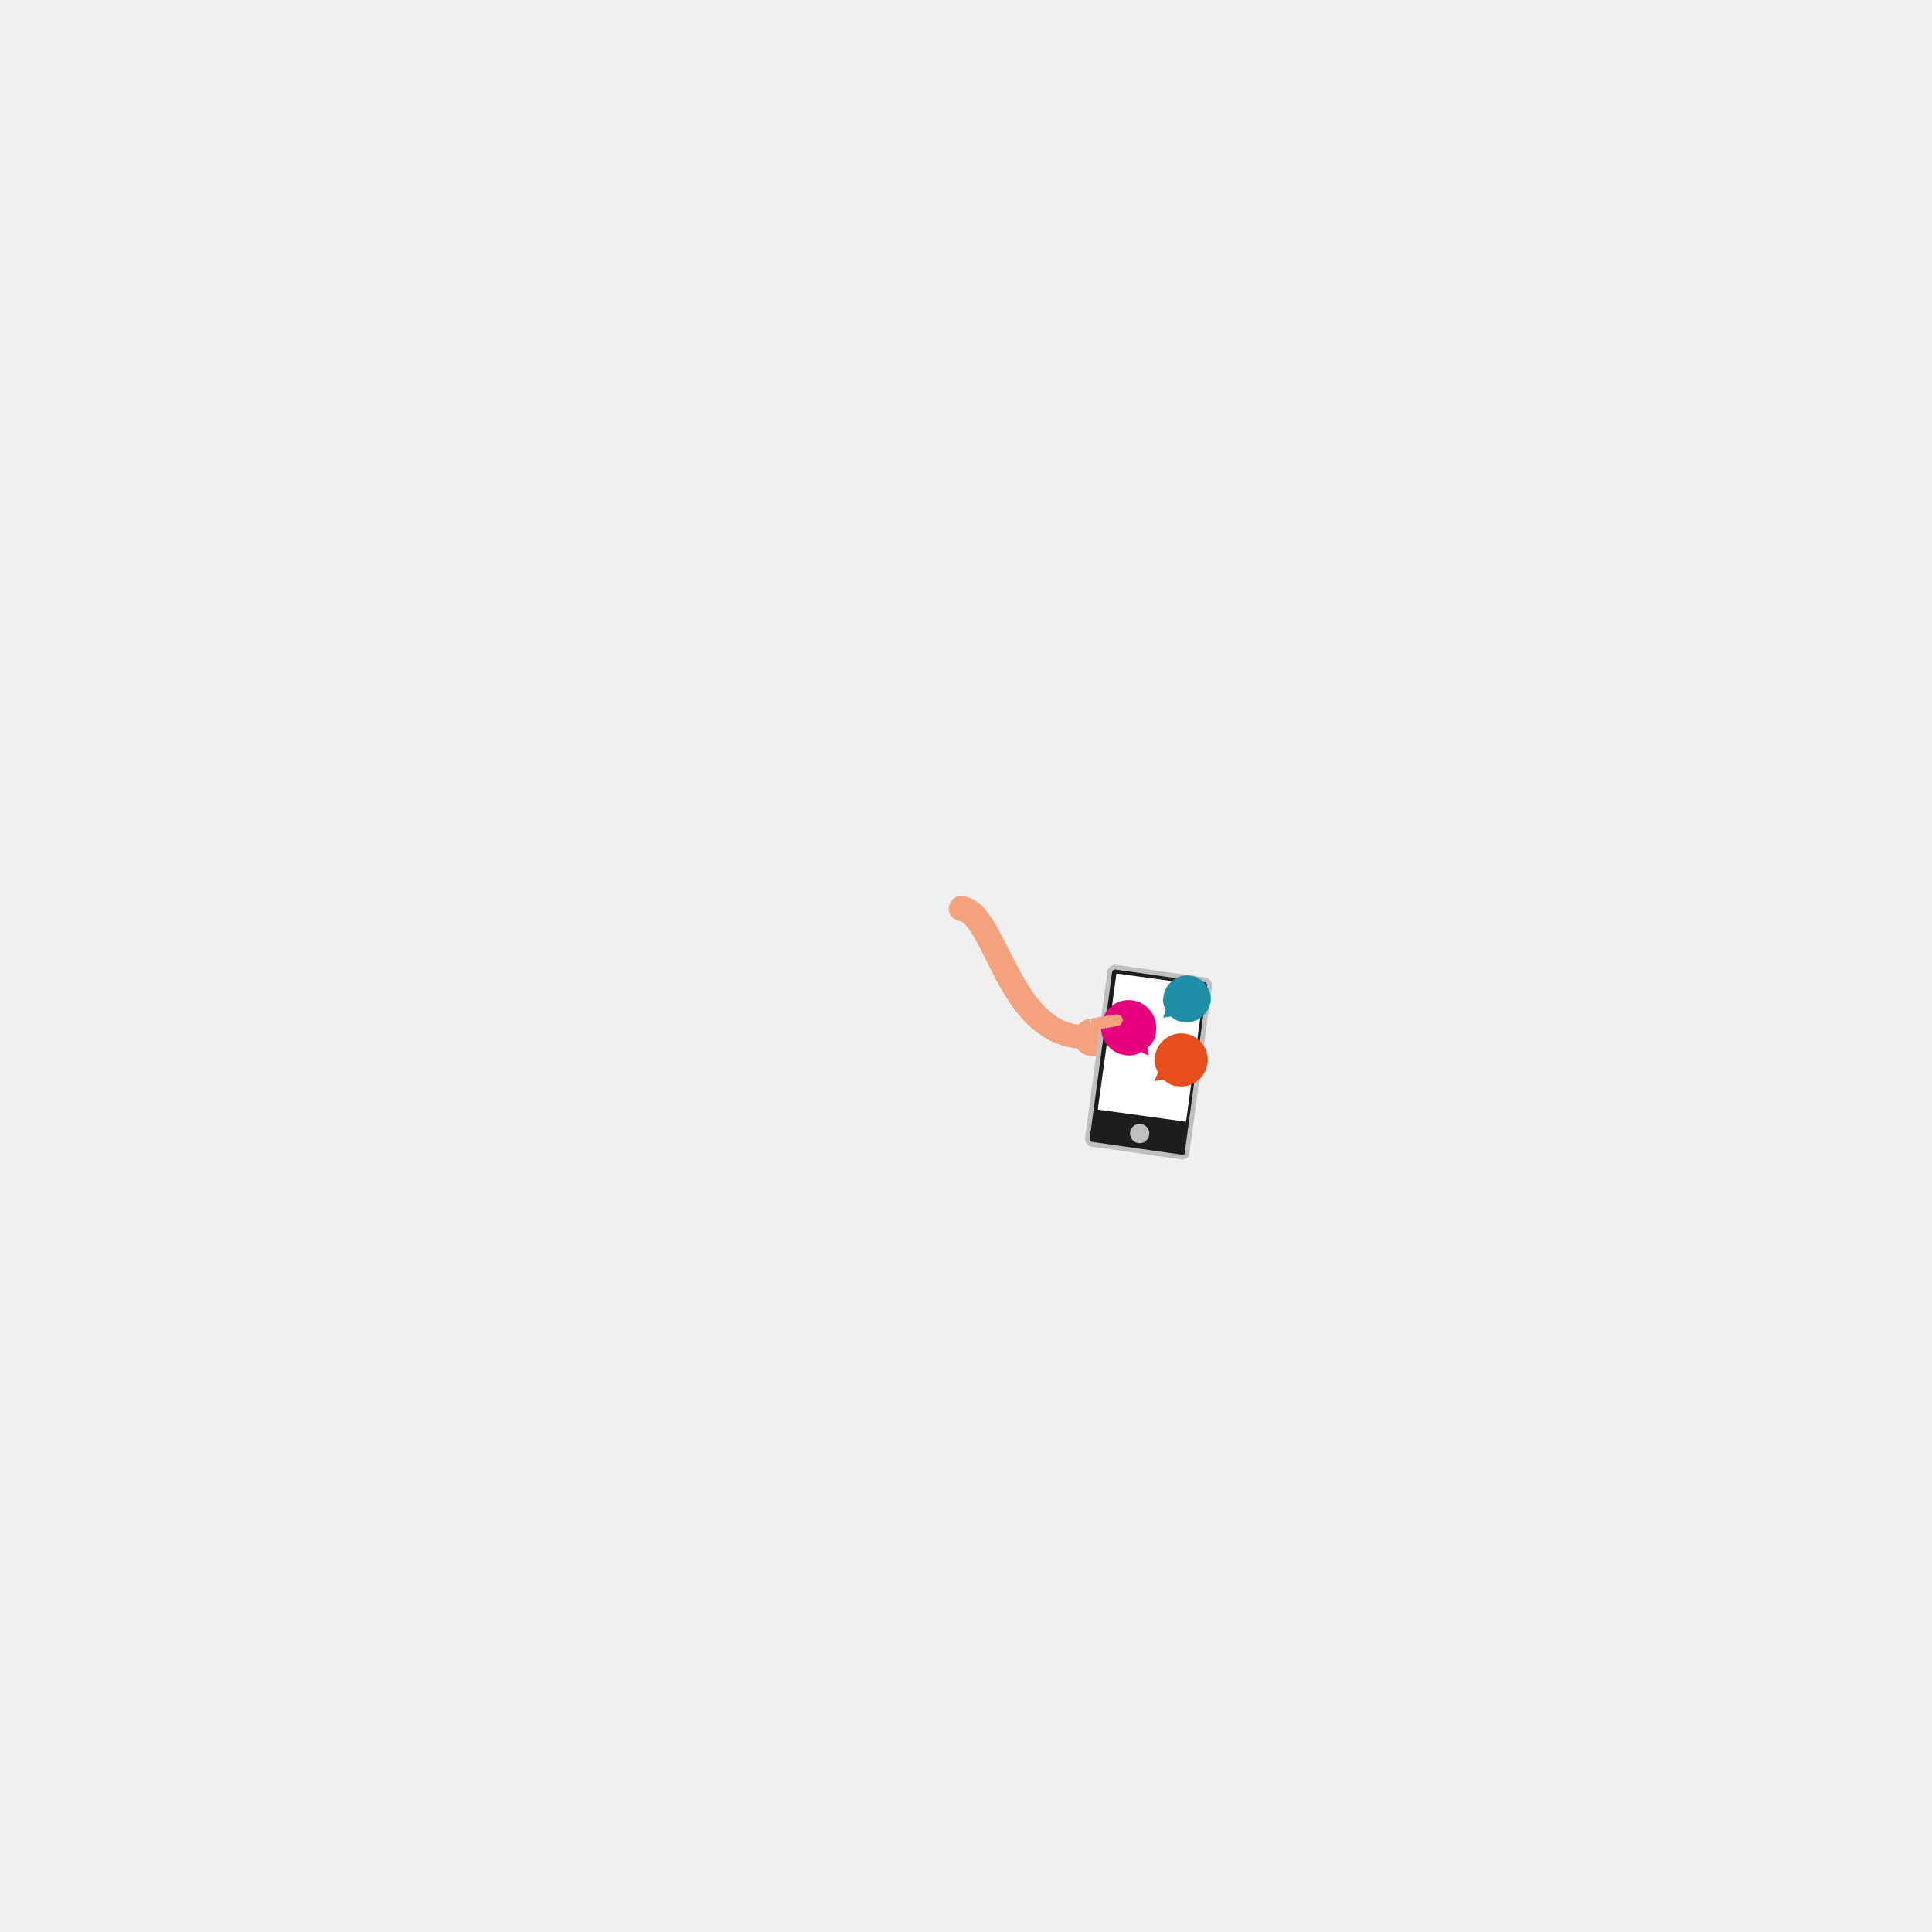
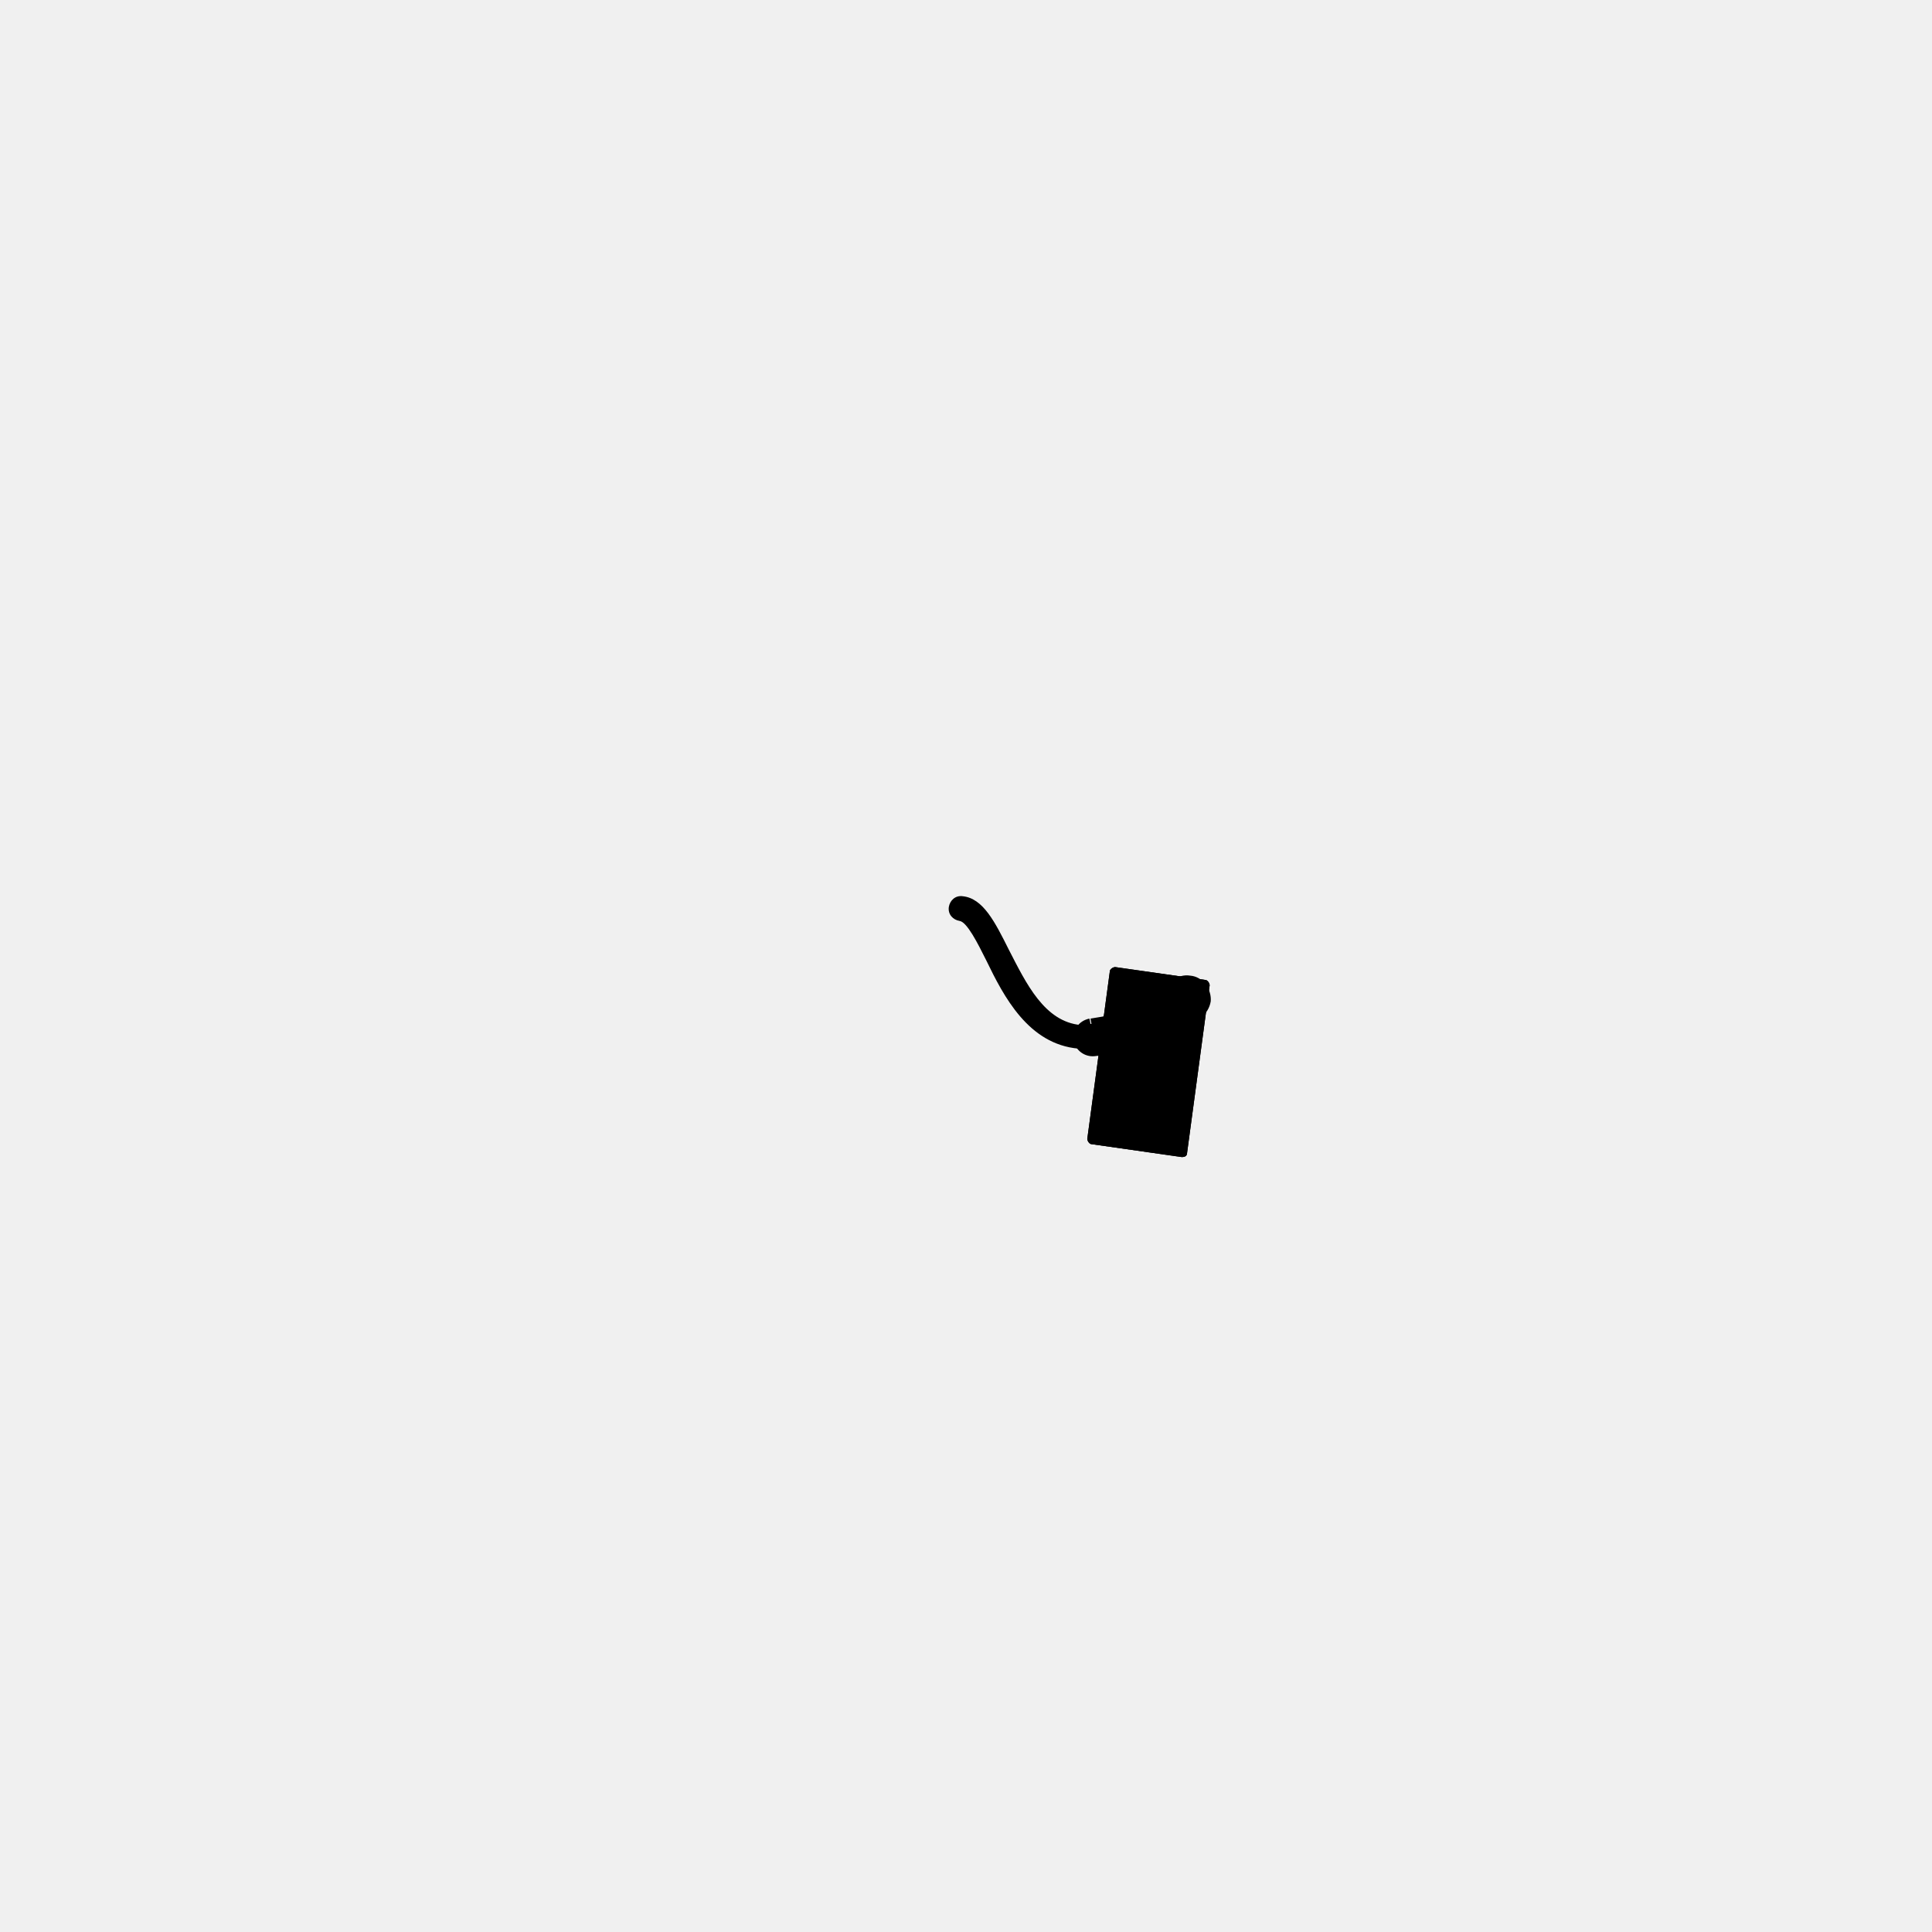
<svg xmlns="http://www.w3.org/2000/svg" version="1.1" id="Layer_1" x="0px" y="0px" viewBox="0 0 180 180" style="enable-background:new 0 0 180 180;" xml:space="preserve">
-   <style type="text/css">
- 	.st0{fill:#F4A17E;}
- 	.st1{fill:#1D1D1B;}
- 	.st2{fill:none;stroke:#C0BFBF;stroke-width:0.441;stroke-miterlimit:10;}
- 	.st3{fill:#C0BFBF;}
- 	.st4{fill:#FFFFFF;}
- 	.st5{fill:#E5007E;}
- 	.st6{fill:#1E8FA7;}
- 	.st7{fill:#E84E1B;}
- </style>
  <g>
-     <path class="st0" d="M100.5,97.7C100.5,97.7,100.5,97.7,100.5,97.7c-4.7-0.4-7-4.9-8.6-8.2c-0.8-1.6-1.8-3.6-2.5-3.7   c-0.6-0.1-1.1-0.6-1-1.3c0.1-0.6,0.6-1.1,1.3-1c1.9,0.2,3,2.4,4.3,5c1.6,3.1,3.3,6.7,6.7,7c0.6,0,1.1,0.6,1,1.2   C101.6,97.2,101.1,97.7,100.5,97.7z" />
+     <path class="skin" d="M100.5,97.7C100.5,97.7,100.5,97.7,100.5,97.7c-4.7-0.4-7-4.9-8.6-8.2c-0.8-1.6-1.8-3.6-2.5-3.7   c-0.6-0.1-1.1-0.6-1-1.3c0.1-0.6,0.6-1.1,1.3-1c1.9,0.2,3,2.4,4.3,5c1.6,3.1,3.3,6.7,6.7,7c0.6,0,1.1,0.6,1,1.2   C101.6,97.2,101.1,97.7,100.5,97.7z" />
  </g>
  <g>
-     <path class="st0" d="M104.7,94.9l-3.1,0.5l-0.1-0.5c-1,0.2-1.6,1.1-1.5,2c0.2,1,1.1,1.6,2,1.5l0.8-0.1c0.3,0,0.5-0.3,0.5-0.6   c0-0.1,0-0.2-0.1-0.2c0,0-0.1-0.2,0,0l0,0c0.3,0,0.5-0.3,0.5-0.6c0-0.3-0.3-0.5-0.6-0.5l1.8-0.3c0.3,0,0.5-0.3,0.5-0.6   C105.3,95.1,105,94.9,104.7,94.9z" />
+     <path class="skin" d="M104.7,94.9l-3.1,0.5l-0.1-0.5c-1,0.2-1.6,1.1-1.5,2c0.2,1,1.1,1.6,2,1.5l0.8-0.1c0.3,0,0.5-0.3,0.5-0.6   c0-0.1,0-0.2-0.1-0.2c0,0-0.1-0.2,0,0l0,0c0.3,0,0.5-0.3,0.5-0.6c0-0.3-0.3-0.5-0.6-0.5l1.8-0.3c0.3,0,0.5-0.3,0.5-0.6   C105.3,95.1,105,94.9,104.7,94.9z" />
  </g>
  <path class="st1" d="M110.1,107.8l-8.4-1.2c-0.2,0-0.4-0.3-0.4-0.5l2.1-15.6c0-0.2,0.3-0.4,0.5-0.4l8.4,1.2c0.2,0,0.4,0.3,0.4,0.5  l-2.1,15.6C110.6,107.7,110.4,107.8,110.1,107.8z" />
  <path class="st2" d="M110.1,107.8l-8.4-1.2c-0.2,0-0.4-0.3-0.4-0.5l2.1-15.6c0-0.2,0.3-0.4,0.5-0.4l8.4,1.2c0.2,0,0.4,0.3,0.4,0.5  l-2.1,15.6C110.6,107.7,110.4,107.8,110.1,107.8z" />
  <ellipse transform="matrix(0.1362 -0.9907 0.9907 0.1362 -12.8908 196.3358)" class="st3" cx="106.1" cy="105.6" rx="0.9" ry="0.9" />
  <rect x="103.1" y="91.2" transform="matrix(0.9907 0.1362 -0.1362 0.9907 14.2991 -13.6986)" class="st4" width="8.3" height="12.8" />
  <path class="st5" d="M107.7,96.1c0.2-1.4-0.8-2.7-2.2-2.9c-1.4-0.2-2.7,0.8-2.9,2.2c-0.2,1.4,0.8,2.7,2.2,2.9c0.6,0.1,1.1,0,1.5-0.3  l0.6,0.3c0.1,0,0.2,0,0.1-0.1l-0.1-0.6C107.4,97.2,107.7,96.7,107.7,96.1z" />
  <path class="st6" d="M110.9,90.9c-1.2-0.2-2.3,0.7-2.5,1.9c-0.1,0.5,0,0.9,0.2,1.3l-0.2,0.6c0,0.1,0,0.2,0.1,0.1l0.6-0.1  c0.3,0.3,0.7,0.5,1.2,0.5c1.2,0.2,2.3-0.7,2.5-1.9C112.9,92.2,112.1,91,110.9,90.9z" />
-   <path class="st7" d="M110.4,96.3c-1.4-0.2-2.6,0.8-2.8,2.1c-0.1,0.5,0,1,0.3,1.5c0,0,0,0,0,0l-0.3,0.7c0,0.1,0,0.2,0.1,0.1l0.7-0.1  c0,0,0,0,0,0c0.4,0.3,0.8,0.6,1.3,0.6c1.4,0.2,2.6-0.8,2.8-2.1S111.8,96.5,110.4,96.3z" />
-   <path class="st0" d="M104.1,95.6c0.3,0,0.5-0.3,0.5-0.6c0-0.3-0.3-0.5-0.6-0.5l-2.4,0.4l0.2,1.1L104.1,95.6z" />
+   <path class="skin" d="M104.1,95.6c0.3,0,0.5-0.3,0.5-0.6c0-0.3-0.3-0.5-0.6-0.5l-2.4,0.4l0.2,1.1L104.1,95.6z" />
</svg>
